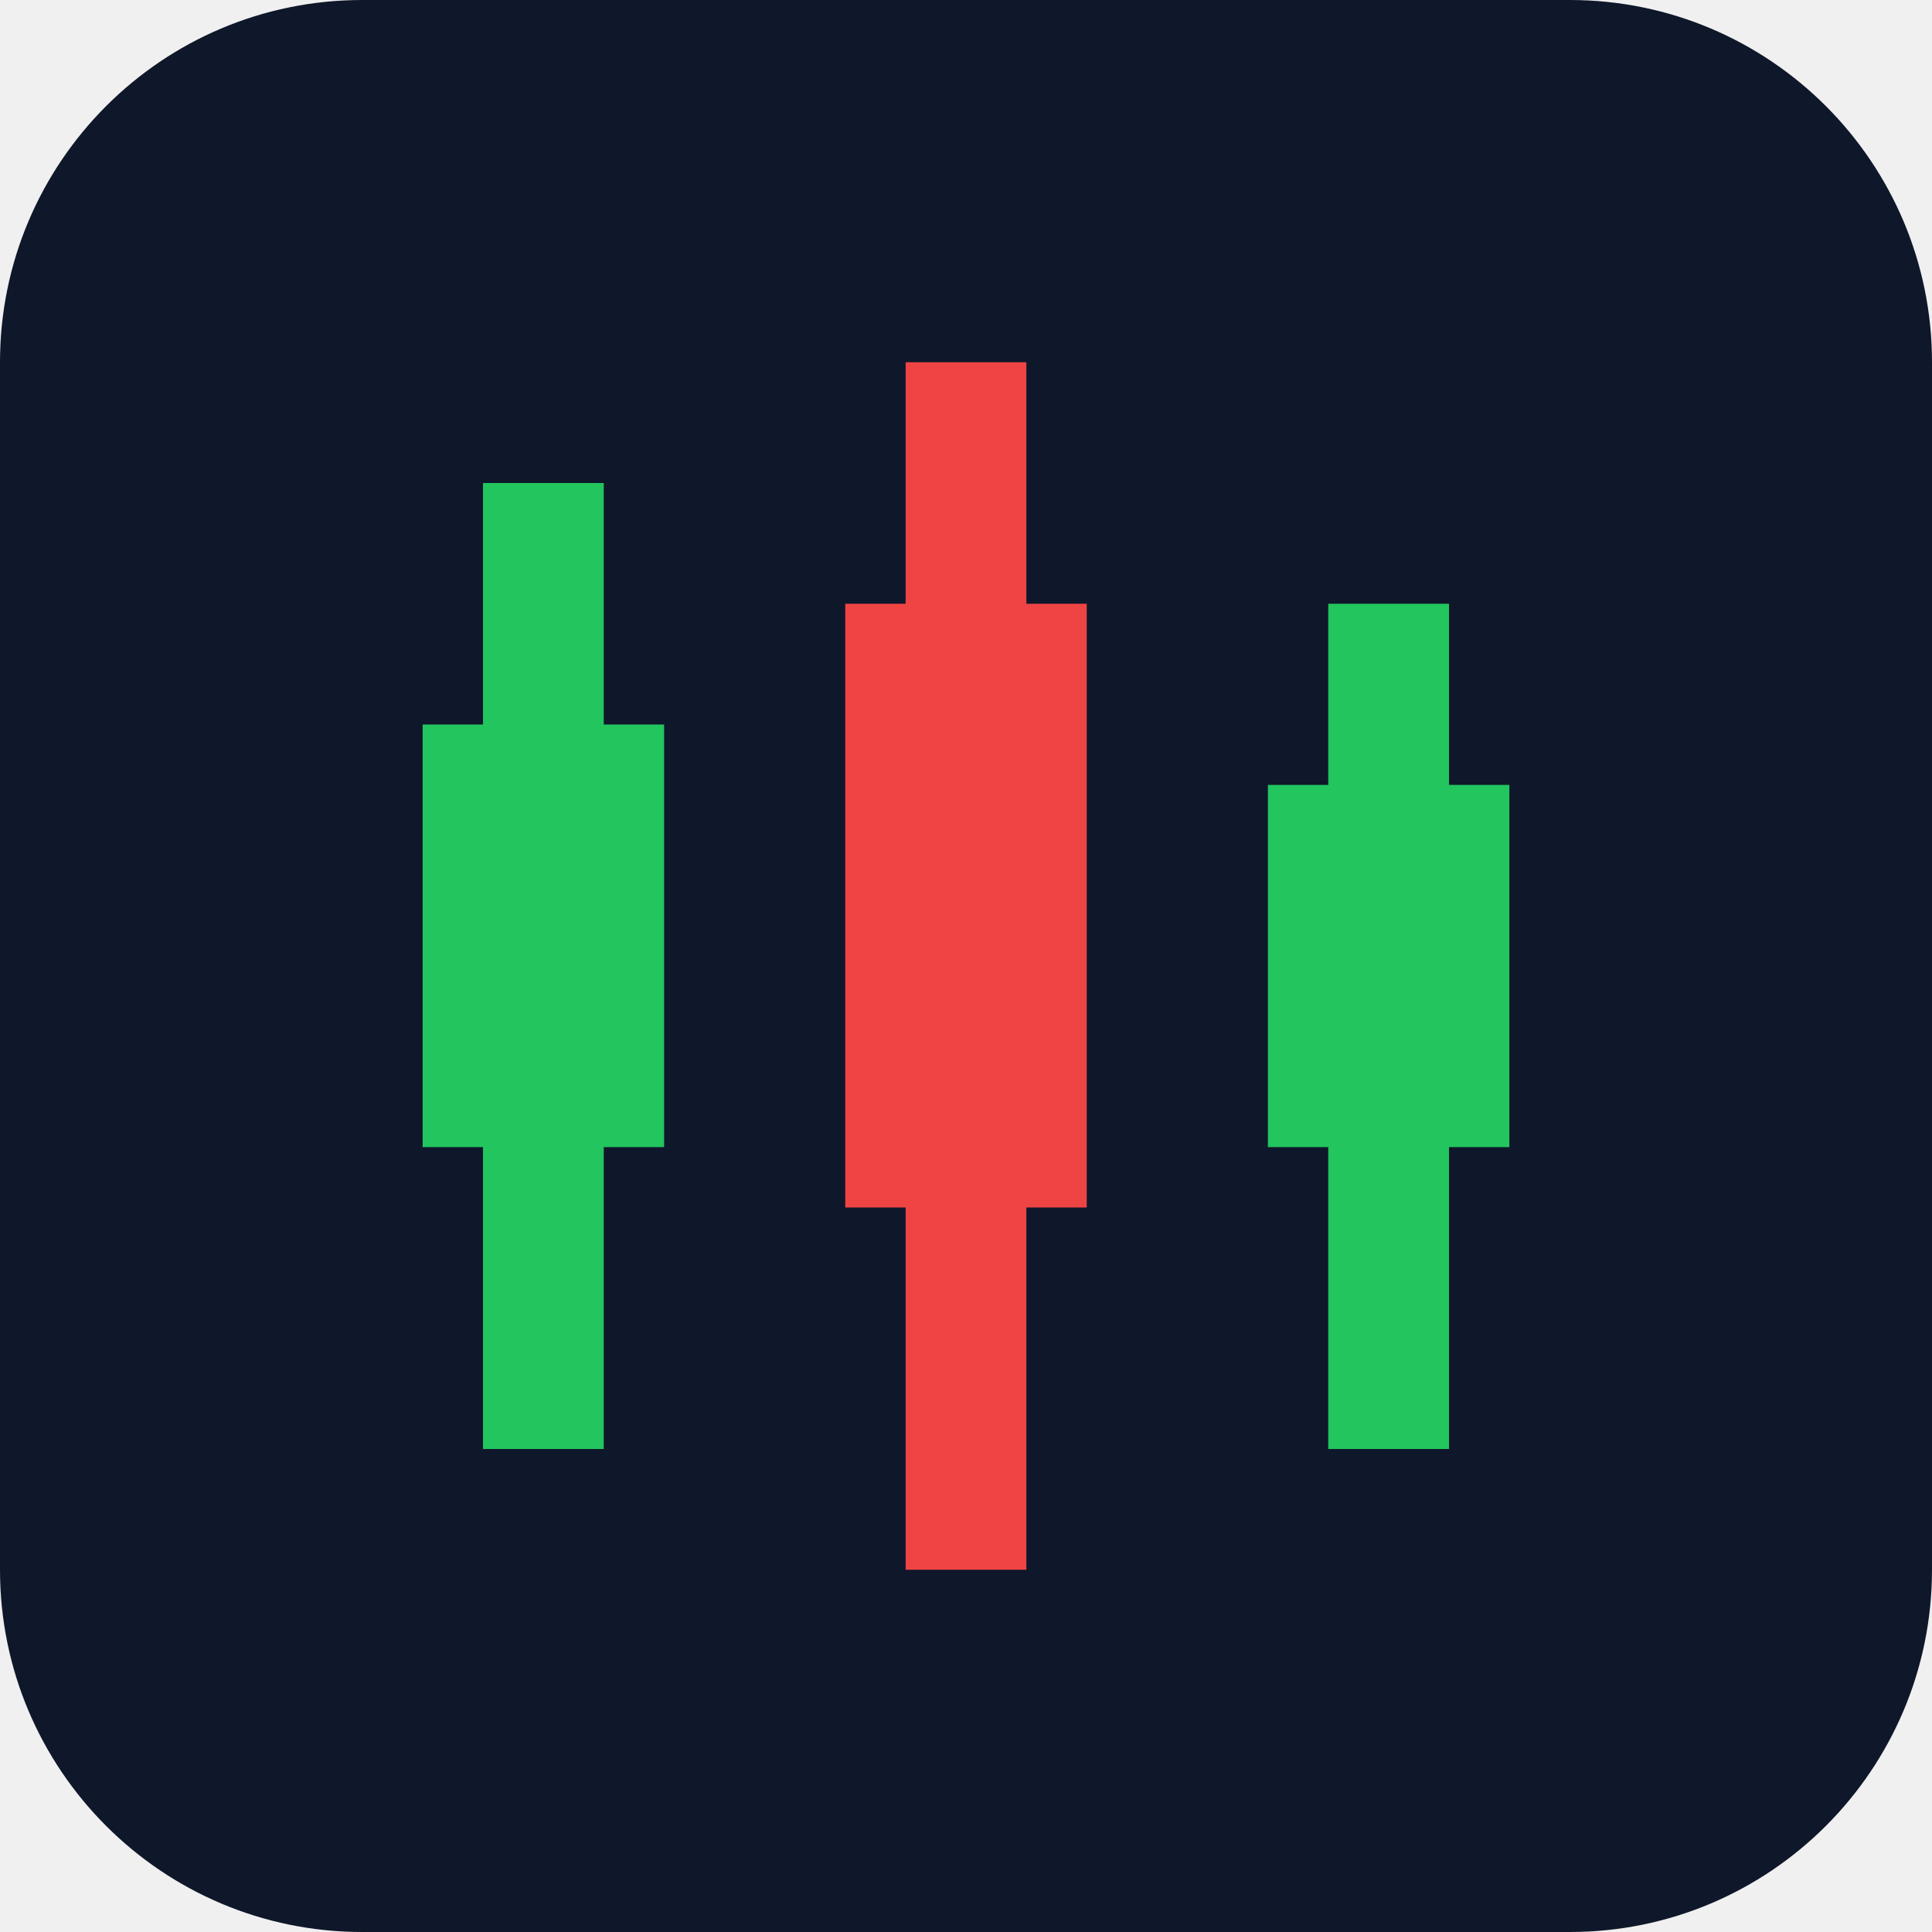
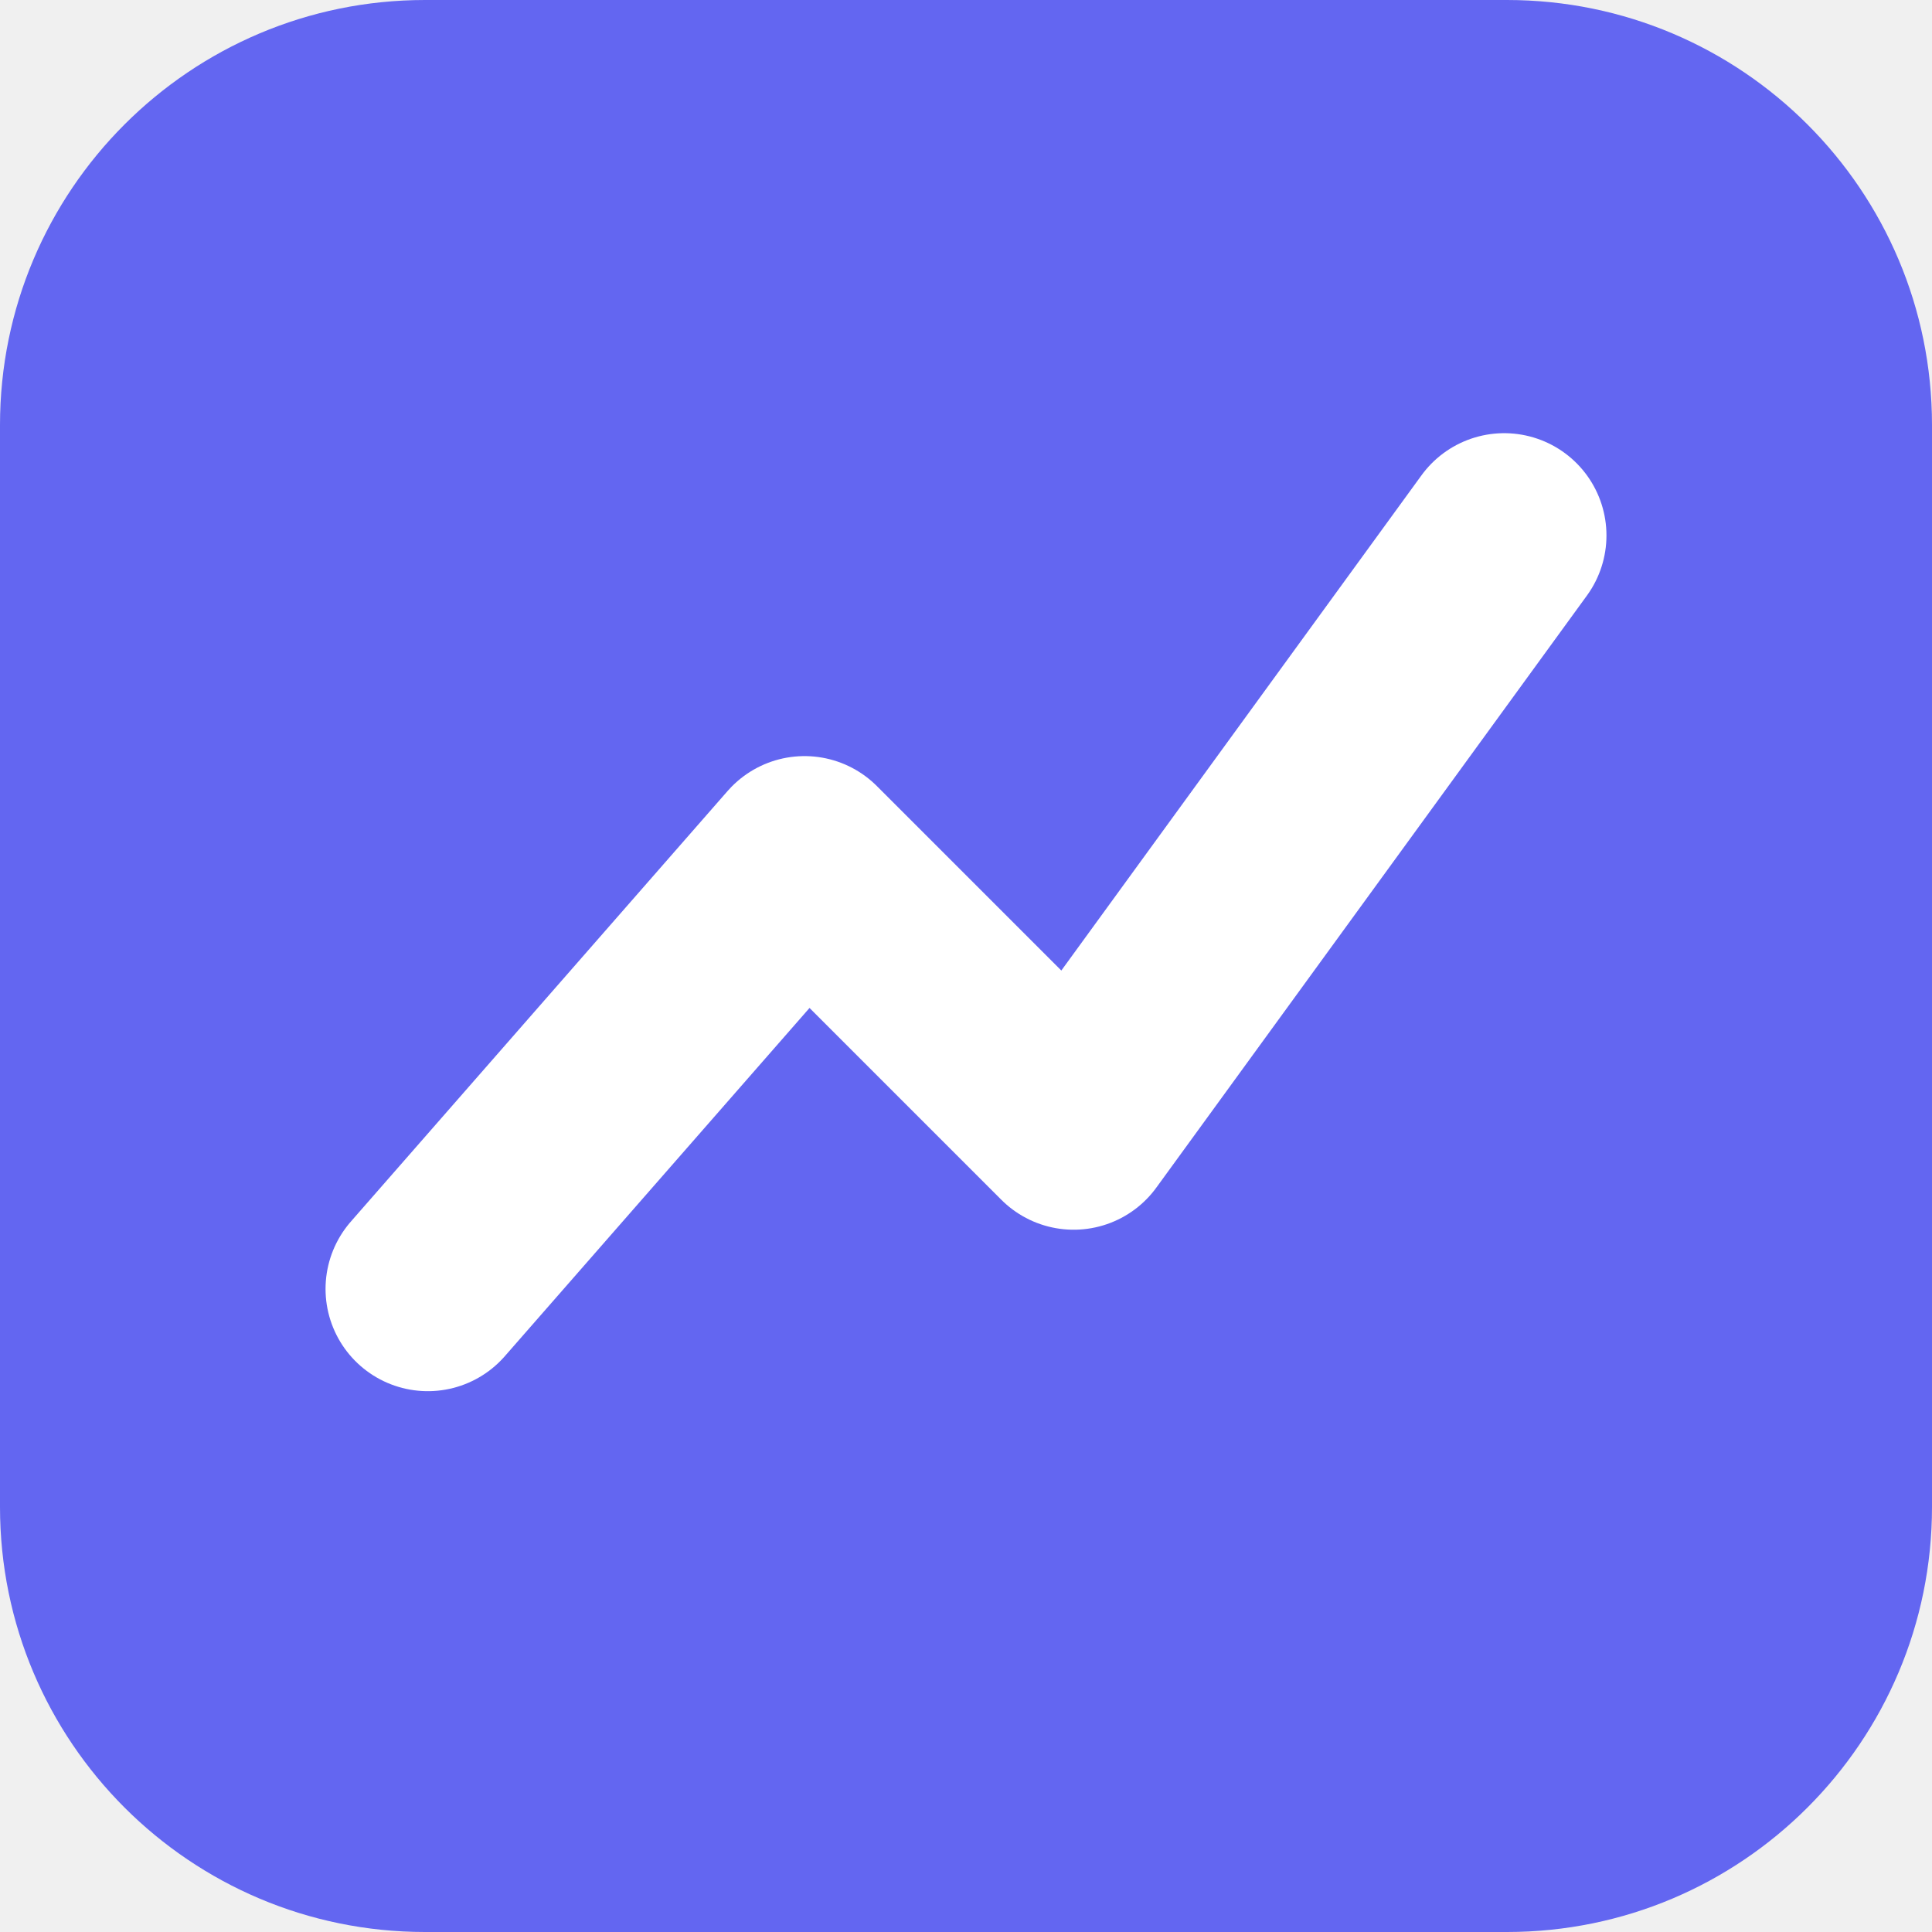
<svg xmlns="http://www.w3.org/2000/svg" viewBox="0 0 32 32">
-   <rect width="32" height="32" rx="6" fill="#0f172a" />
-   <path d="M9 8v16M9 12h0" stroke="#22c55e" stroke-width="2" />
-   <rect x="7" y="12" width="4" height="7" fill="#22c55e" />
-   <path d="M16 6v20" stroke="#ef4444" stroke-width="2" />
-   <rect x="14" y="10" width="4" height="10" fill="#ef4444" />
-   <path d="M23 10v14" stroke="#22c55e" stroke-width="2" />
-   <rect x="21" y="13" width="4" height="6" fill="#22c55e" />
+   <rect width="32" height="32" rx="7.04" fill="#6366f1" />
+   <path transform="translate(3.52 3.52) scale(1.782857)" d="M2 10 L5.5 6 L8 8.5 L12 3" stroke="#fff" stroke-width="1.9" fill="none" stroke-linecap="round" stroke-linejoin="round" />
</svg>
